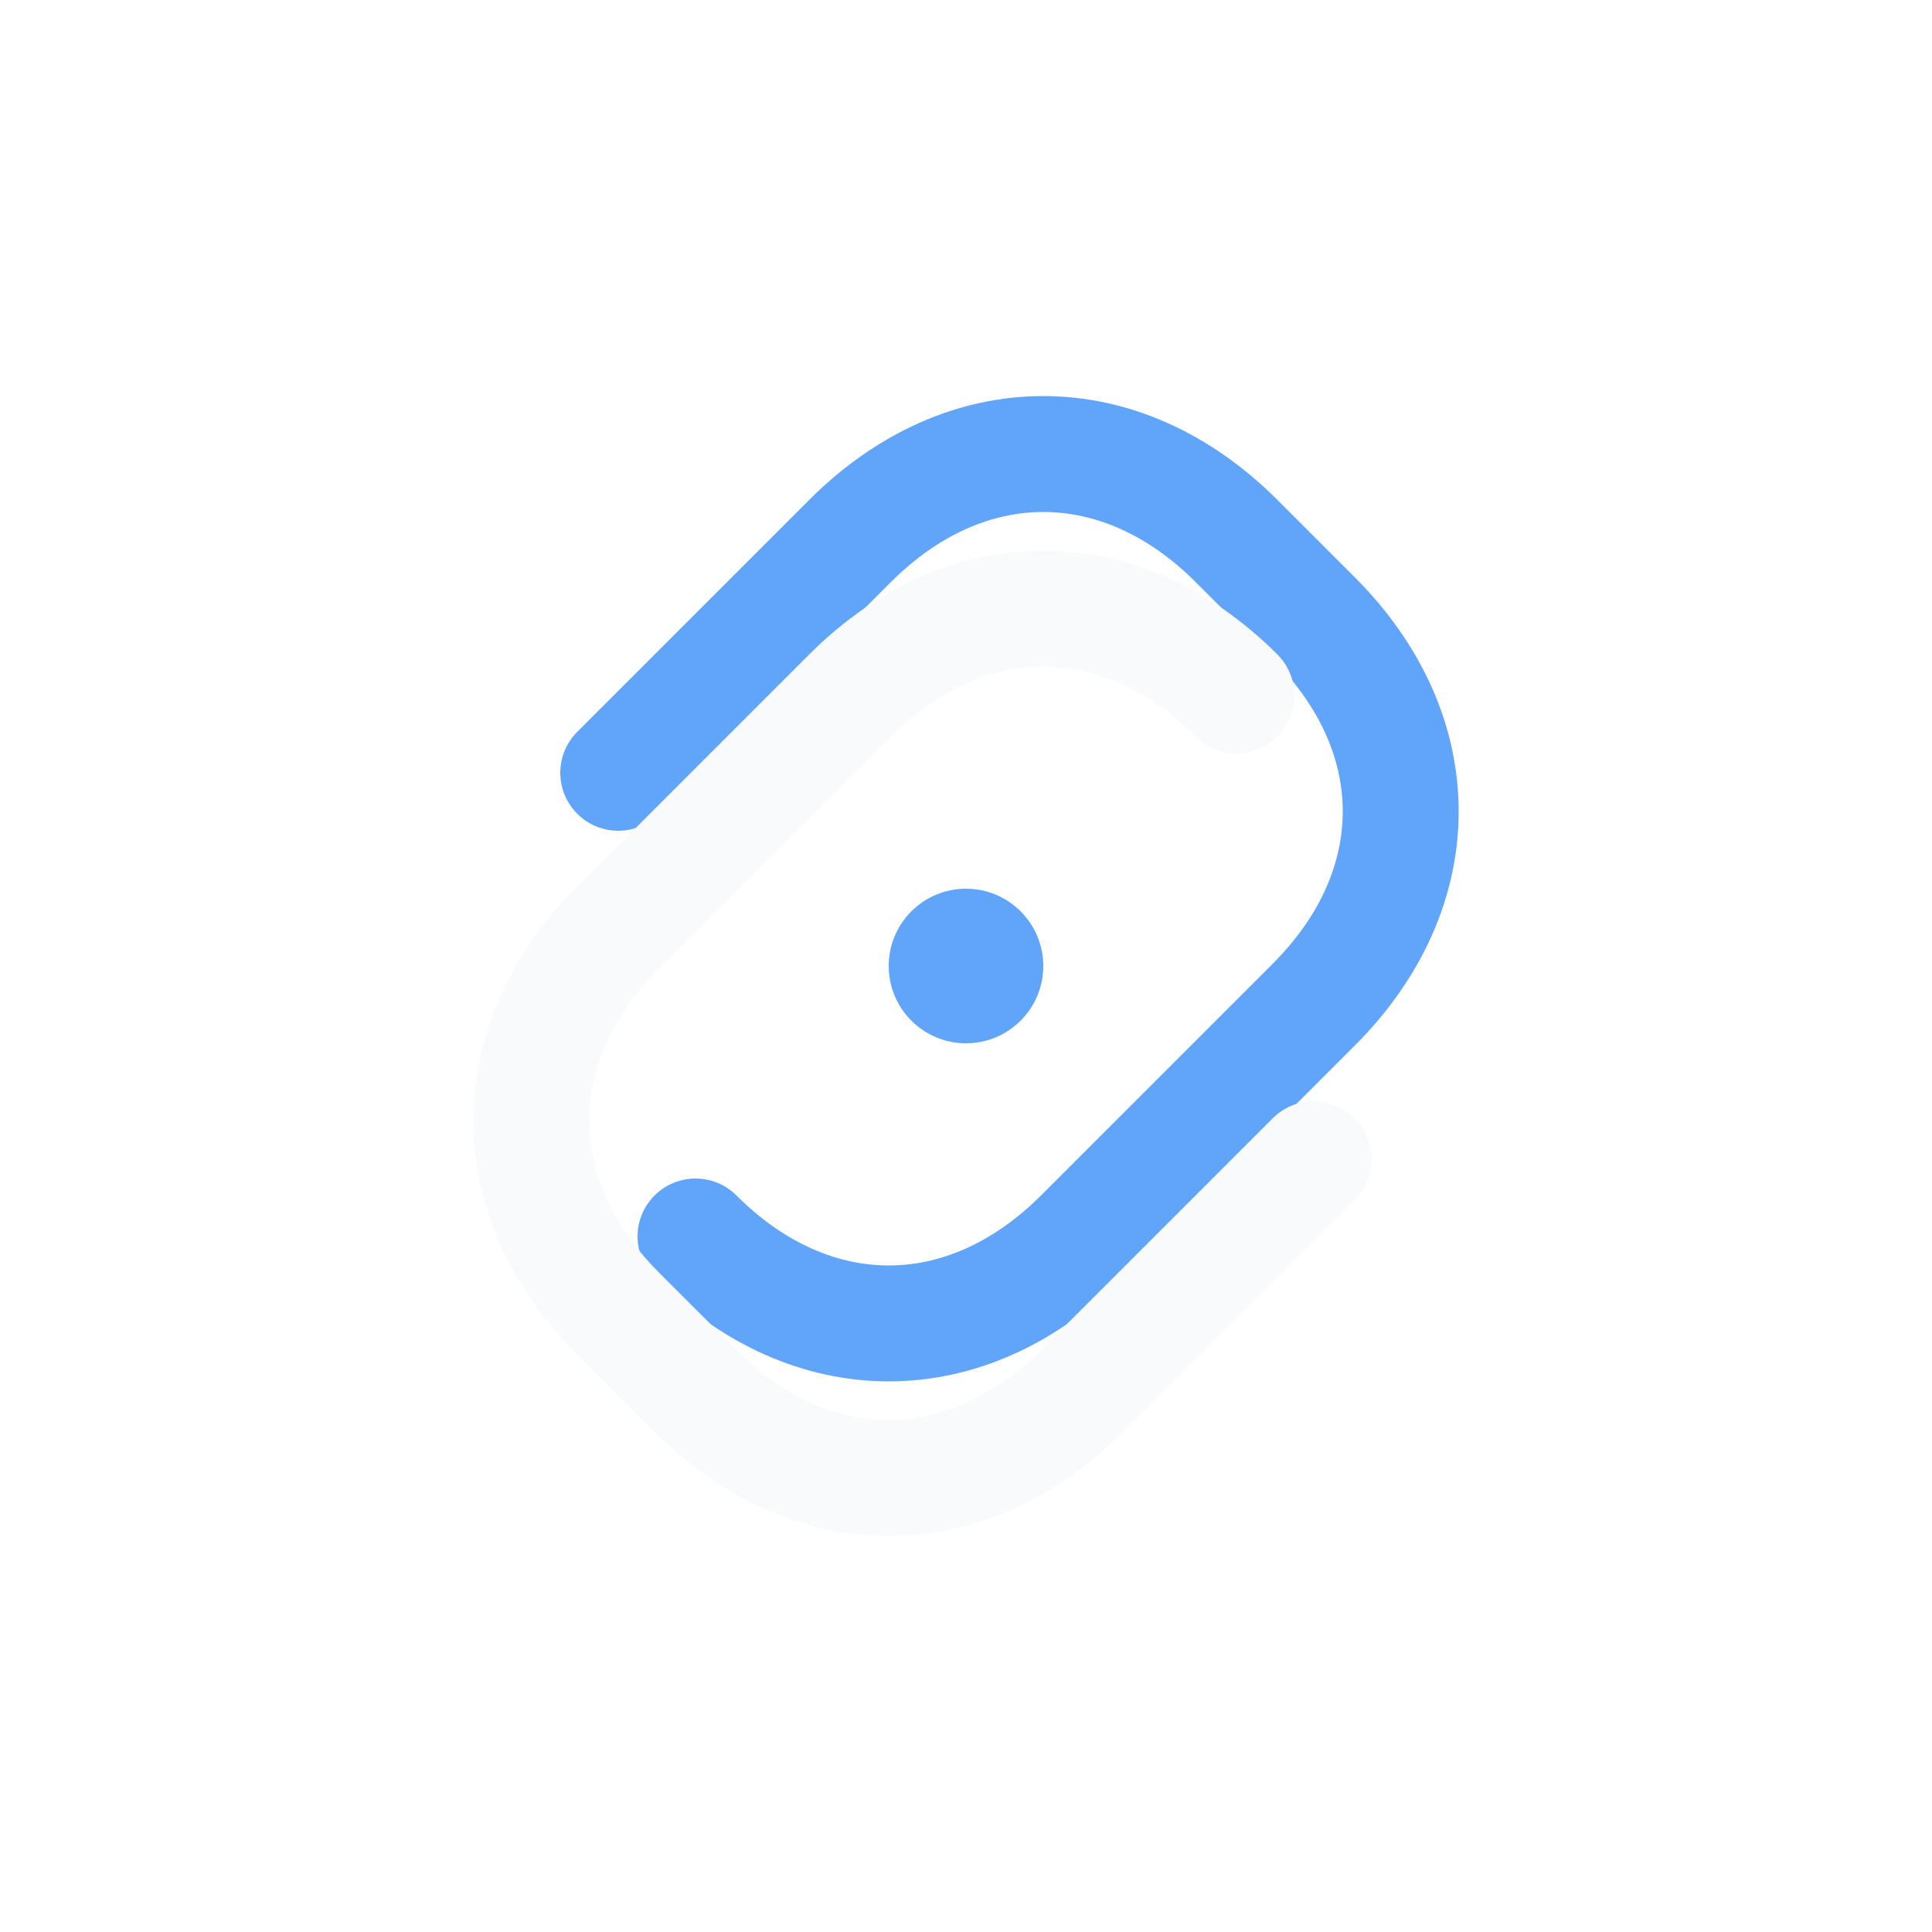
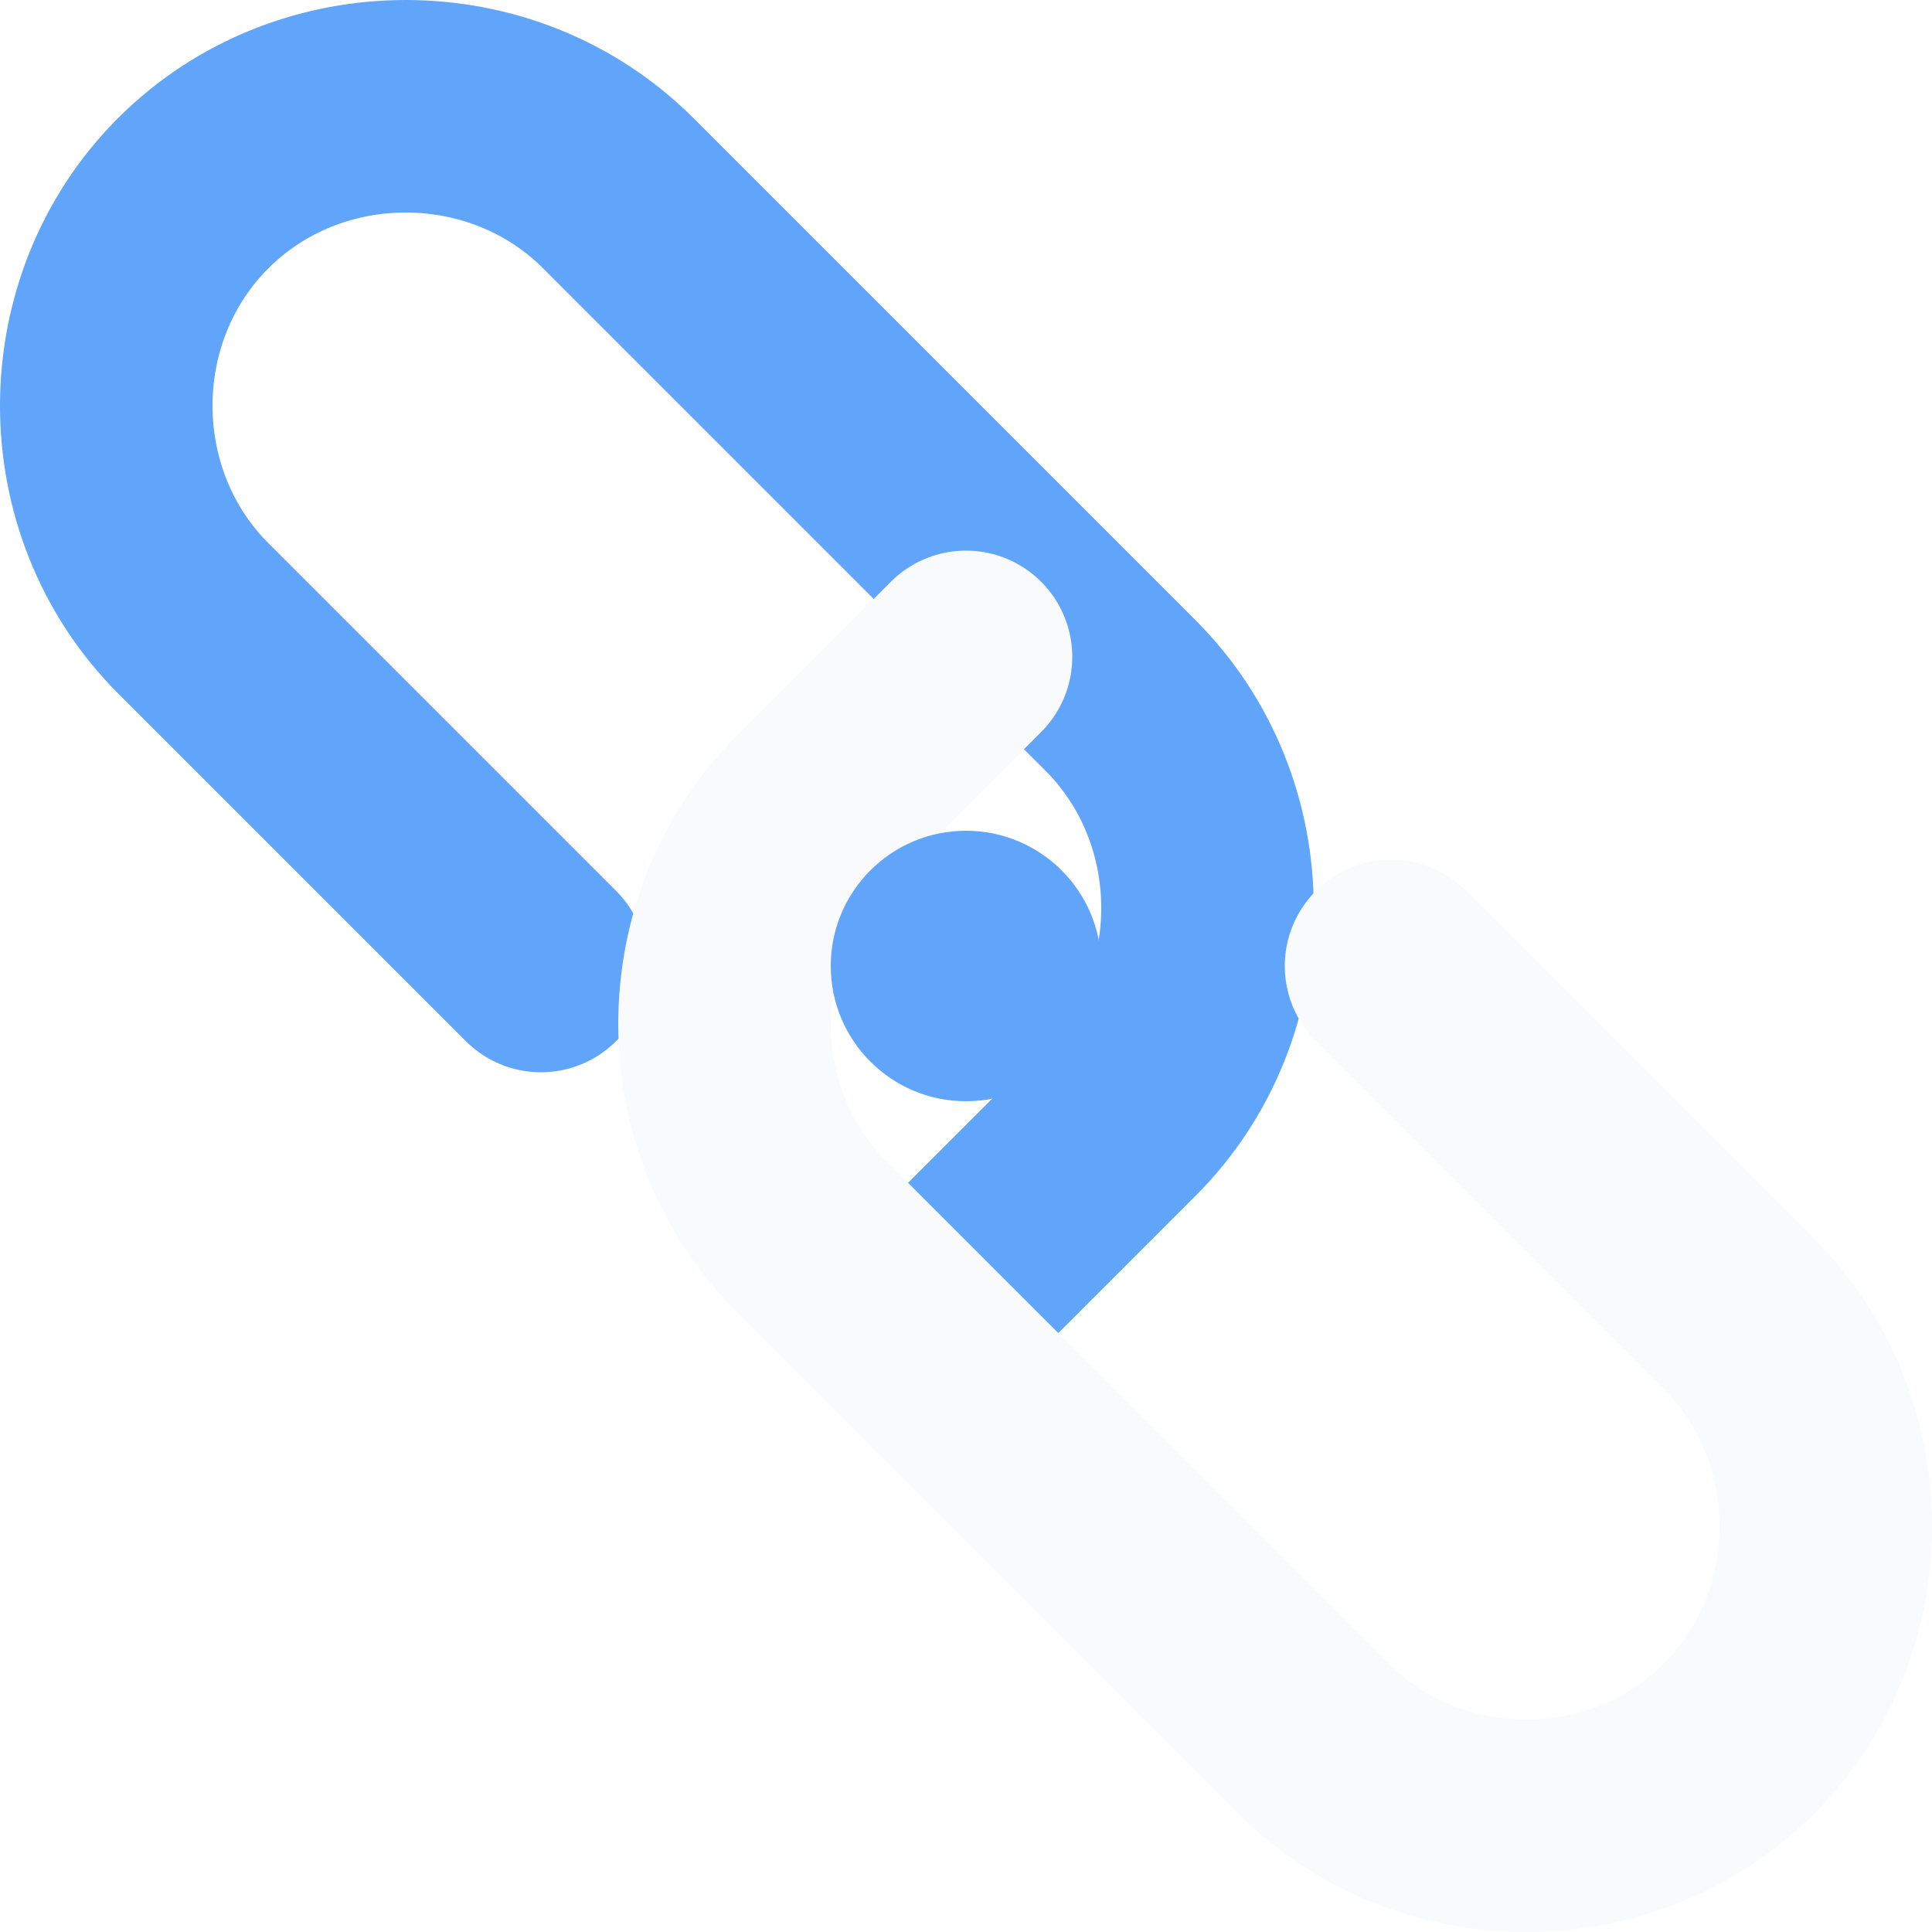
<svg xmlns="http://www.w3.org/2000/svg" viewBox="0 0 100 100" fill="none">
-   <path d="M 32 40 L 44 28 C 50 22 58 22 64 28 L 68 32 C 74 38 74 46 68 52 L 56 64 C 50 70 42 70 36 64" stroke="#60A5FA" stroke-width="6" stroke-linecap="round" stroke-linejoin="round" />
-   <path d="M 68 60 L 56 72 C 50 78 42 78 36 72 L 32 68 C 26 62 26 54 32 48 L 44 36 C 50 30 58 30 64 36" stroke="#F9FAFB" stroke-width="6" stroke-linecap="round" stroke-linejoin="round" />
-   <circle cx="50" cy="50" r="4" fill="#60A5FA" />
+   <path d="M 28 50 L 10 32 C 4 26 4 16 10 10 C 16 4 26 4 32 10 L 58 36 C 64 42 64 52 58 58 L 50 66" stroke="#60A5FA" stroke-width="11" stroke-linecap="round" stroke-linejoin="round" />
+   <path d="M 72 50 L 90 68 C 96 74 96 84 90 90 C 84 96 74 96 68 90 L 42 64 C 36 58 36 48 42 42 L 50 34" stroke="#F9FAFB" stroke-width="11" stroke-linecap="round" stroke-linejoin="round" />
+   <circle cx="50" cy="50" r="7" fill="#60A5FA" />
</svg>
